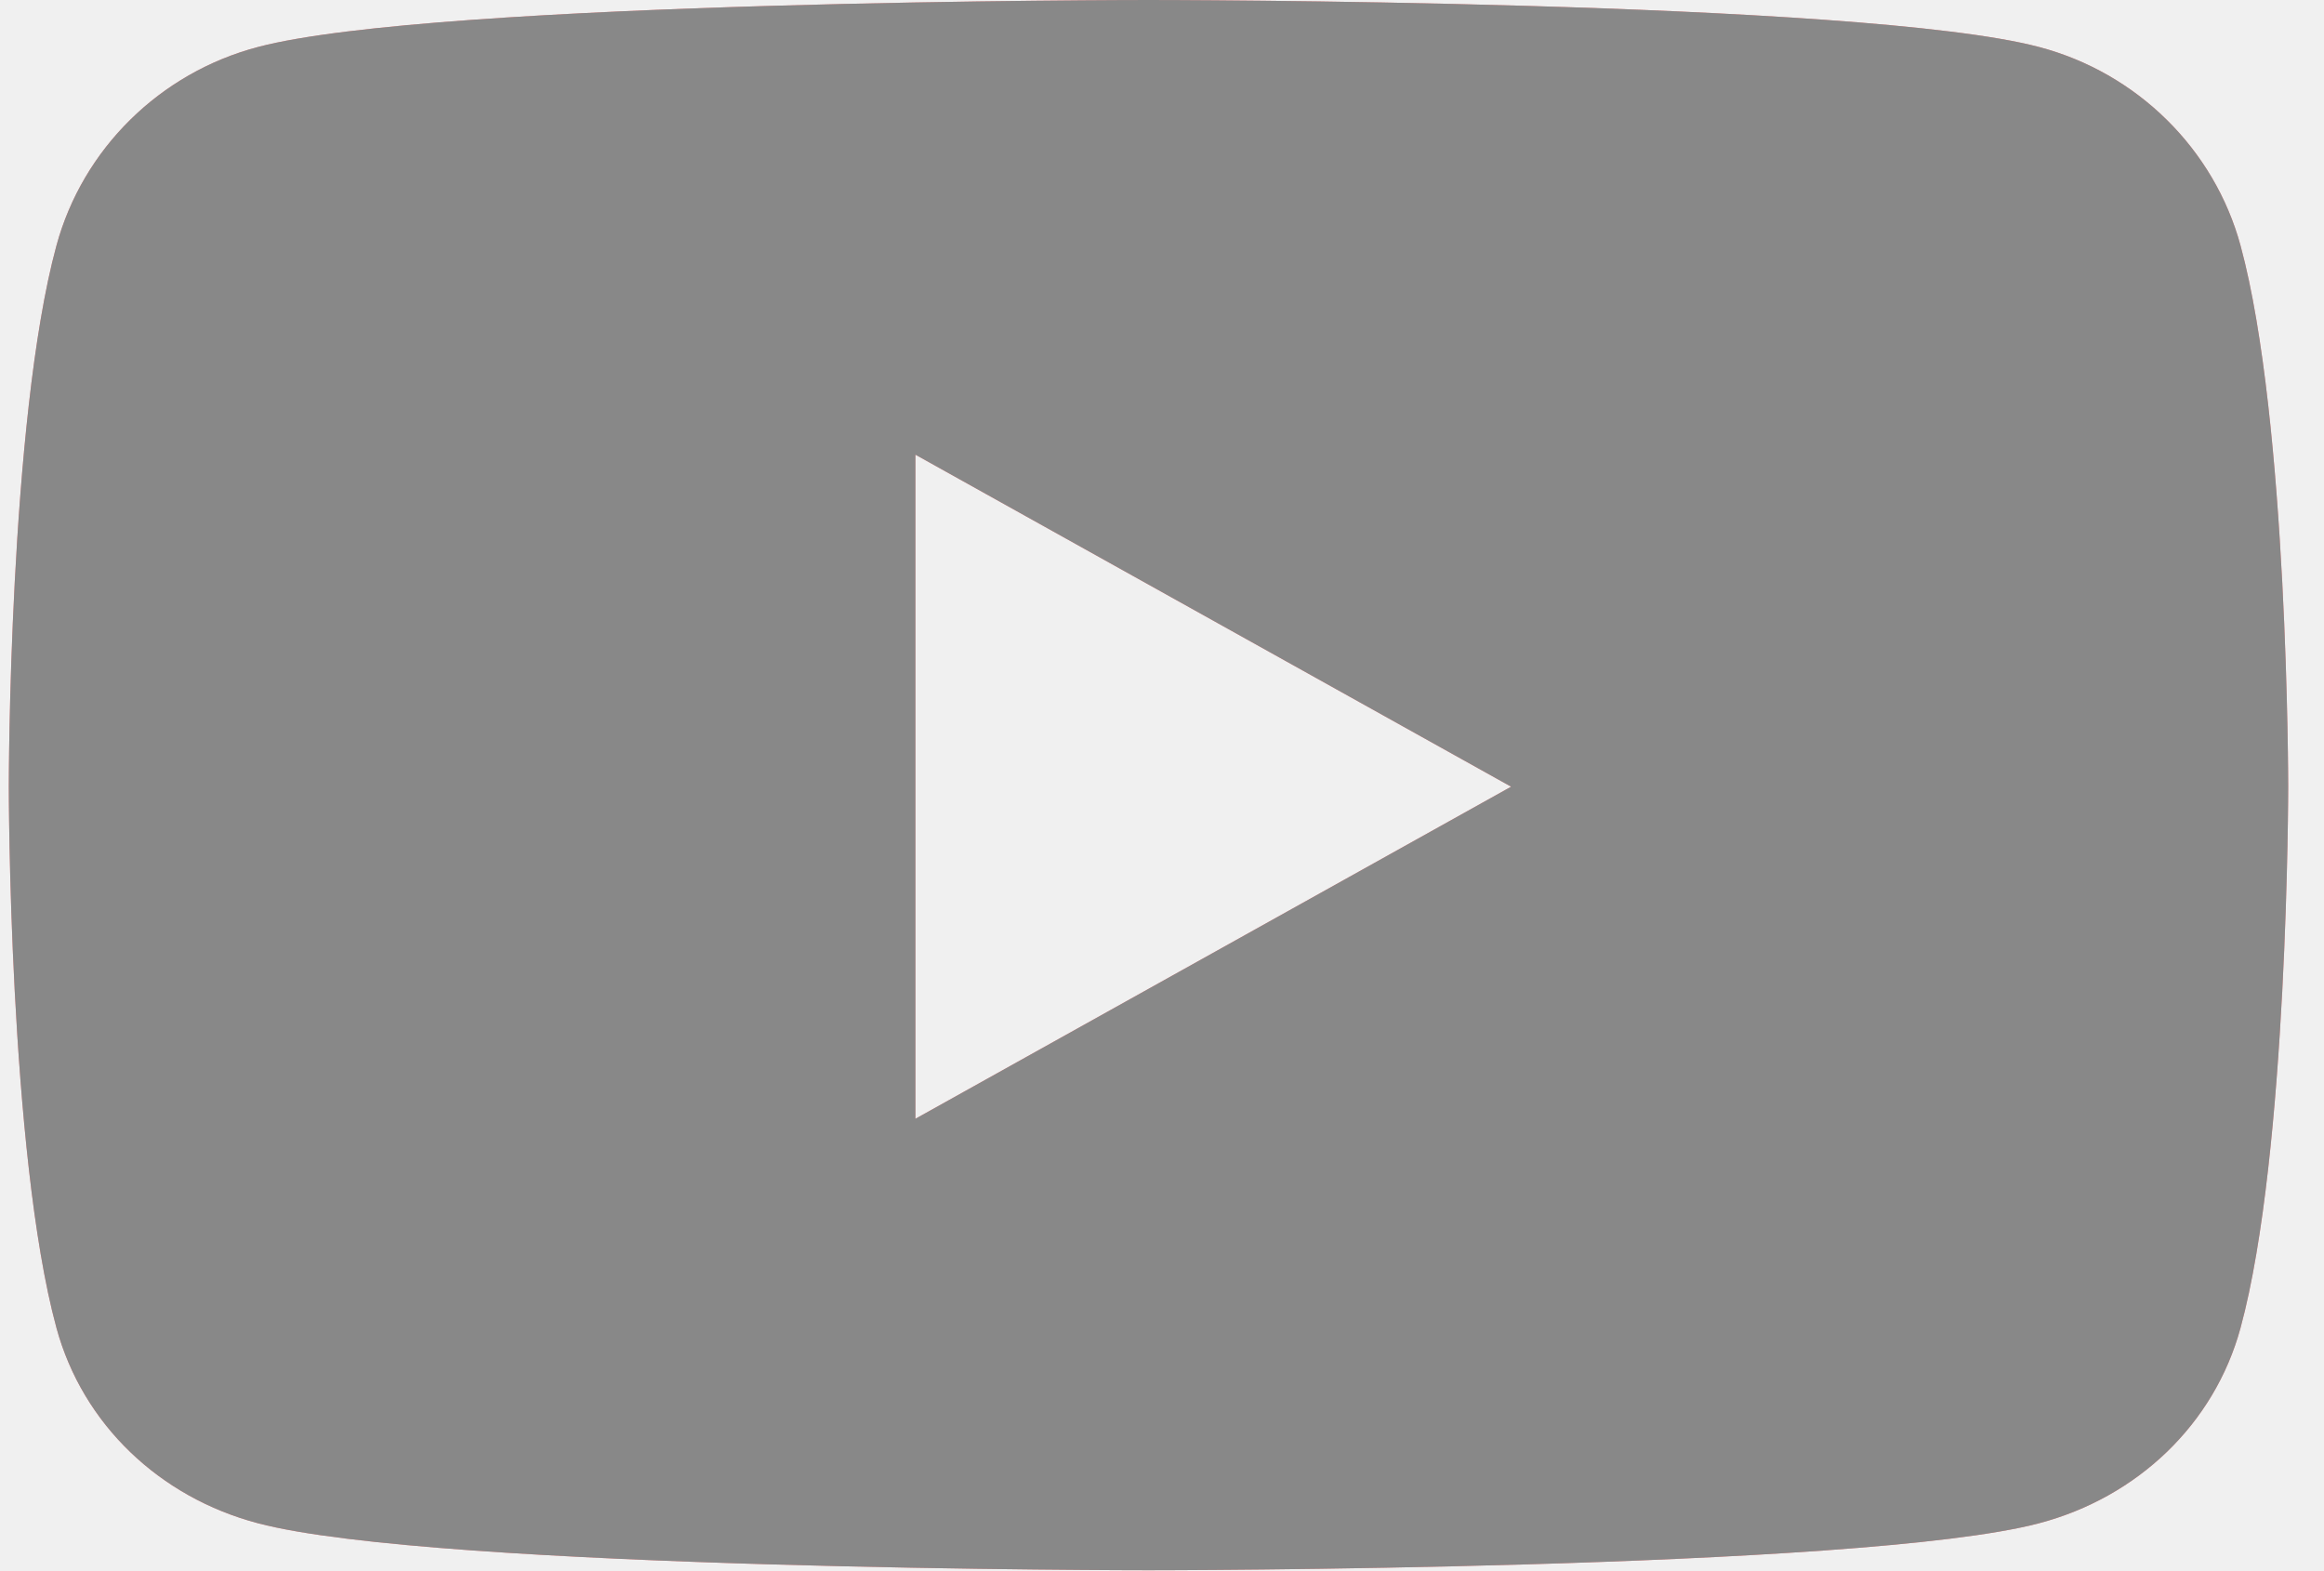
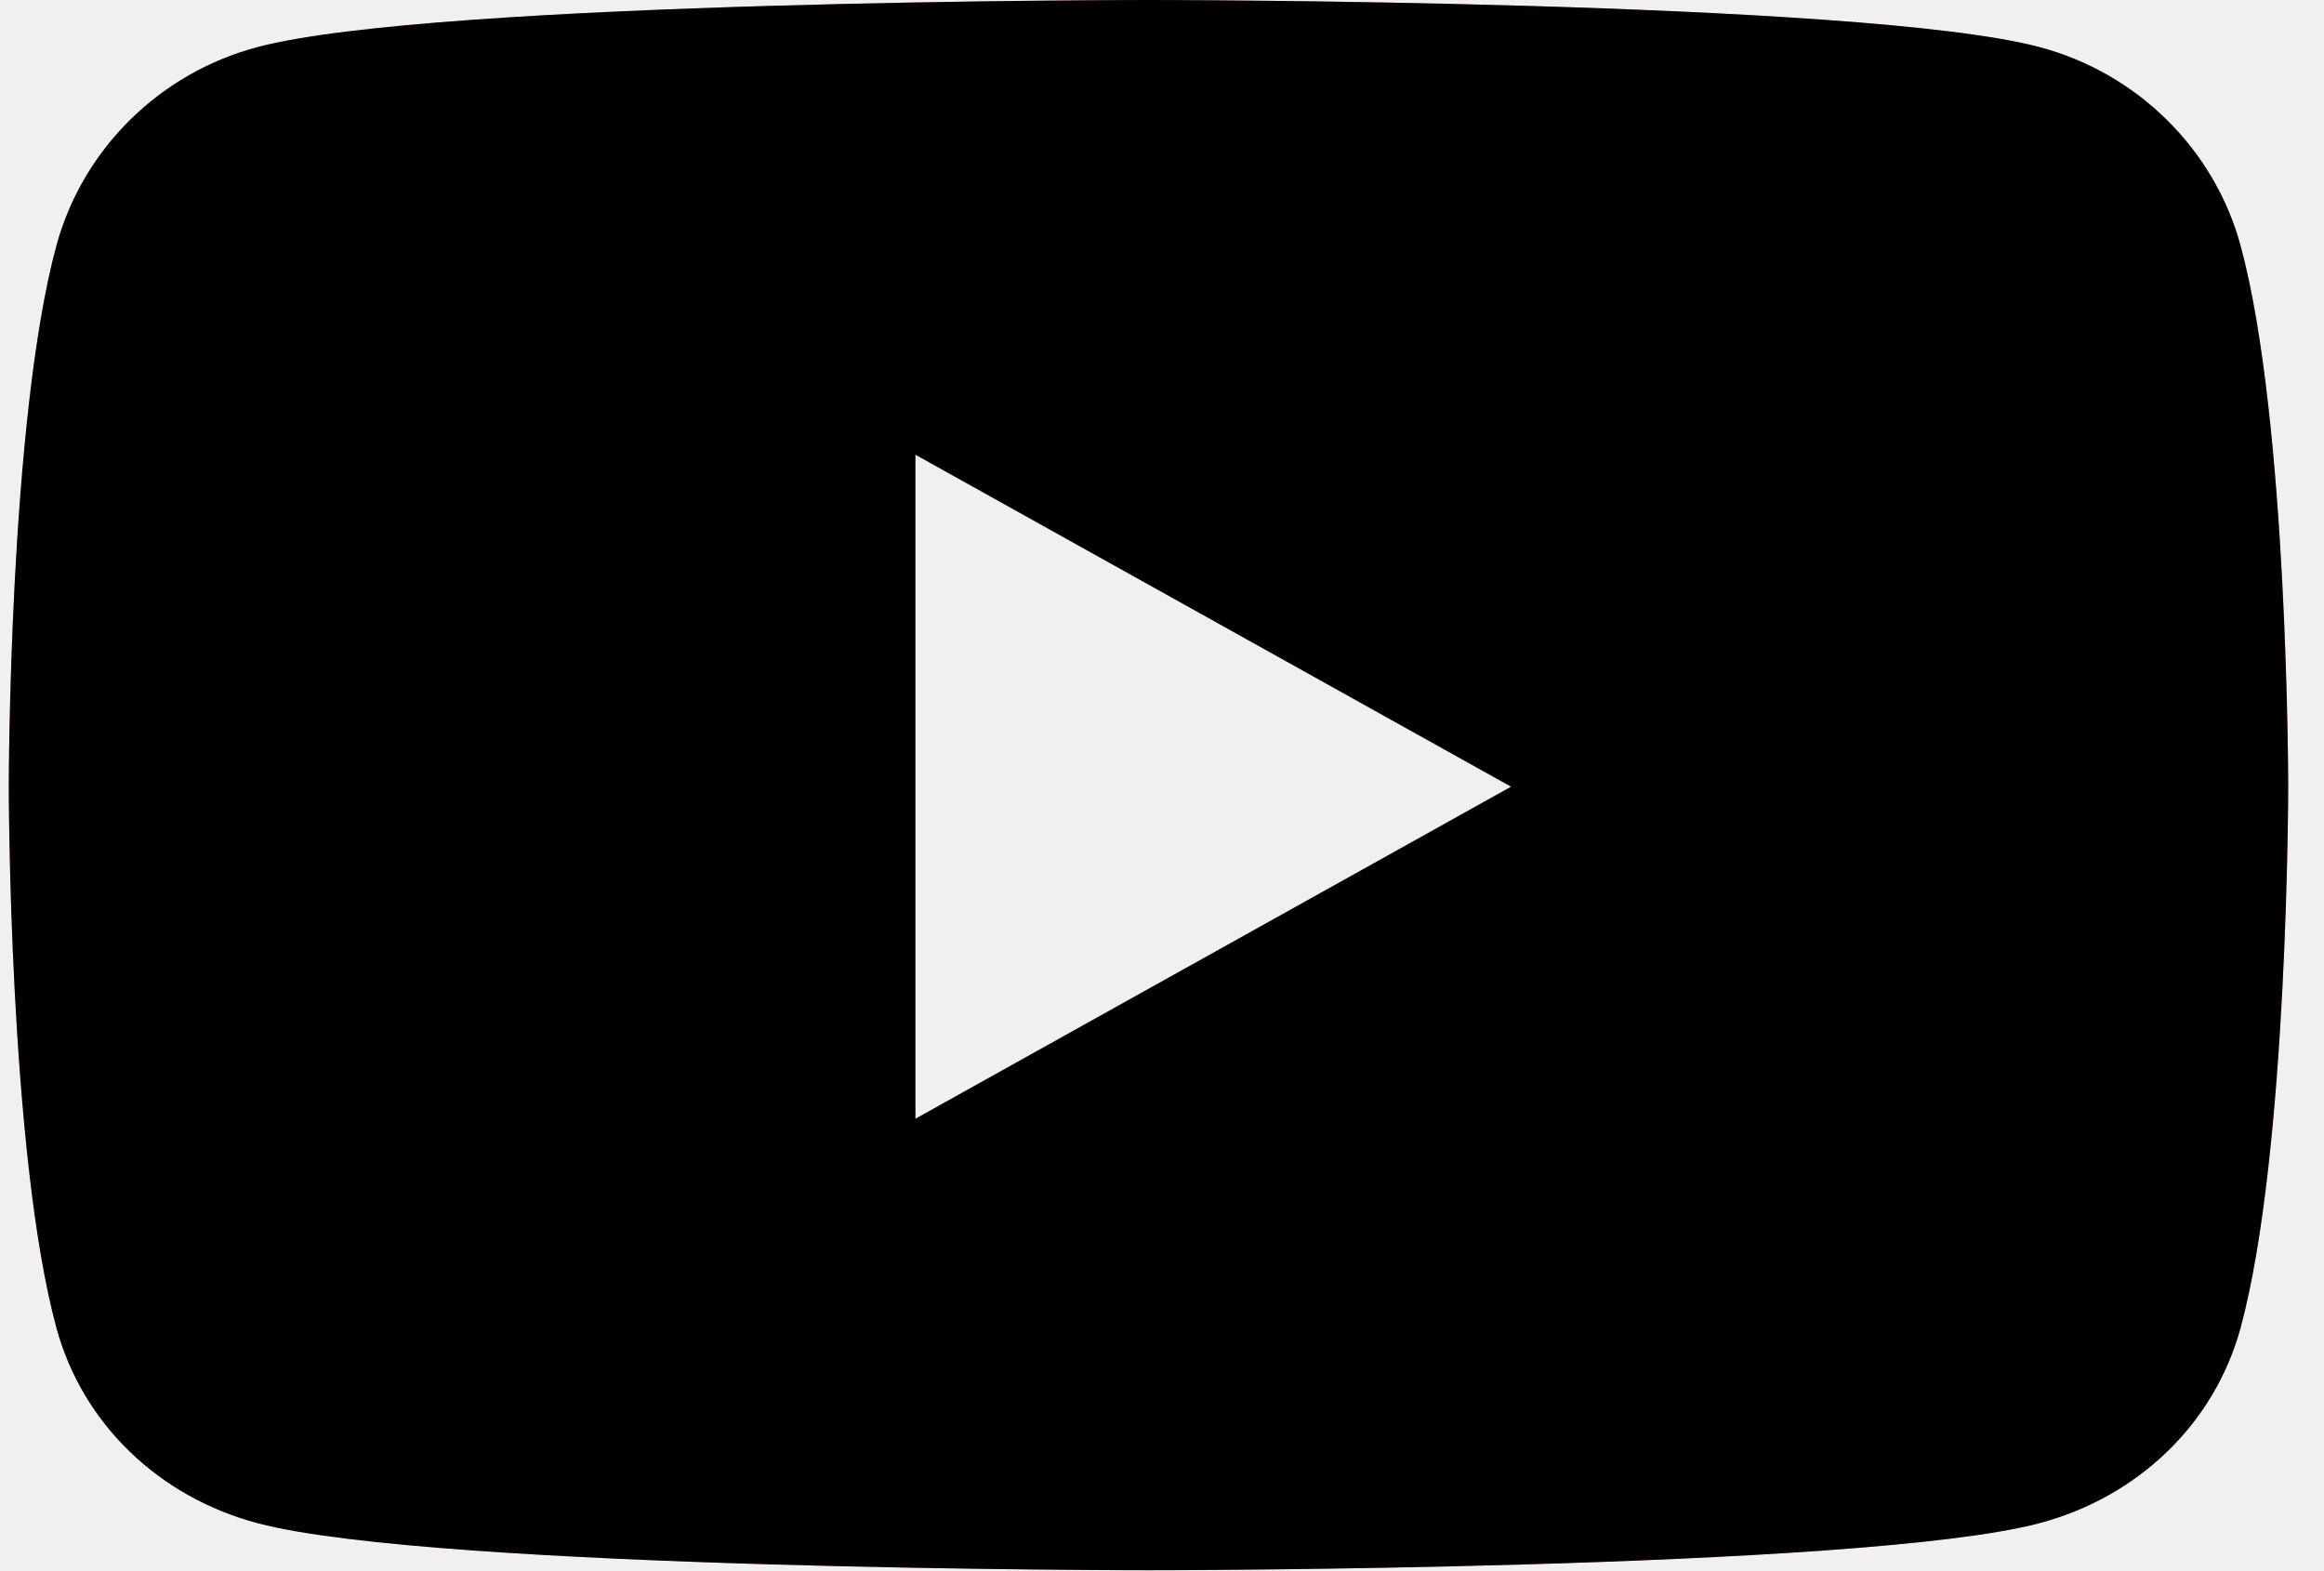
<svg xmlns="http://www.w3.org/2000/svg" width="37" height="25" viewBox="0 0 37 25" fill="none">
  <path d="M35.672 3.912C35.254 2.372 34.024 1.159 32.463 0.748C29.633 0 18.285 0 18.285 0C18.285 0 6.937 0 4.107 0.748C2.545 1.159 1.316 2.372 0.898 3.912C0.14 6.702 0.14 12.525 0.14 12.525C0.14 12.525 0.14 18.348 0.898 21.139C1.316 22.678 2.545 23.841 4.107 24.252C6.937 25 18.285 25 18.285 25C18.285 25 29.633 25 32.463 24.252C34.024 23.841 35.254 22.678 35.672 21.139C36.43 18.348 36.43 12.525 36.43 12.525C36.43 12.525 36.43 6.702 35.672 3.912ZM14.574 17.812V7.239L24.058 12.525L14.574 17.812Z" fill="white" />
  <path d="M35.672 3.912C35.254 2.372 34.024 1.159 32.463 0.748C29.633 0 18.285 0 18.285 0C18.285 0 6.937 0 4.107 0.748C2.545 1.159 1.316 2.372 0.898 3.912C0.14 6.702 0.14 12.525 0.14 12.525C0.14 12.525 0.14 18.348 0.898 21.139C1.316 22.678 2.545 23.841 4.107 24.252C6.937 25 18.285 25 18.285 25C18.285 25 29.633 25 32.463 24.252C34.024 23.841 35.254 22.678 35.672 21.139C36.43 18.348 36.43 12.525 36.43 12.525C36.43 12.525 36.43 6.702 35.672 3.912ZM14.574 17.812V7.239L24.058 12.525L14.574 17.812Z" fill="#FF5A5A" fill-opacity="0.7" />
-   <path d="M35.672 3.912C35.254 2.372 34.024 1.159 32.463 0.748C29.633 0 18.285 0 18.285 0C18.285 0 6.937 0 4.107 0.748C2.545 1.159 1.316 2.372 0.898 3.912C0.14 6.702 0.14 12.525 0.14 12.525C0.14 12.525 0.14 18.348 0.898 21.139C1.316 22.678 2.545 23.841 4.107 24.252C6.937 25 18.285 25 18.285 25C18.285 25 29.633 25 32.463 24.252C34.024 23.841 35.254 22.678 35.672 21.139C36.43 18.348 36.43 12.525 36.43 12.525C36.43 12.525 36.43 6.702 35.672 3.912ZM14.574 17.812V7.239L24.058 12.525L14.574 17.812Z" fill="#888888" />
+   <path d="M35.672 3.912C35.254 2.372 34.024 1.159 32.463 0.748C29.633 0 18.285 0 18.285 0C18.285 0 6.937 0 4.107 0.748C2.545 1.159 1.316 2.372 0.898 3.912C0.14 6.702 0.14 12.525 0.14 12.525C0.14 12.525 0.14 18.348 0.898 21.139C1.316 22.678 2.545 23.841 4.107 24.252C6.937 25 18.285 25 18.285 25C18.285 25 29.633 25 32.463 24.252C34.024 23.841 35.254 22.678 35.672 21.139C36.43 18.348 36.43 12.525 36.43 12.525C36.43 12.525 36.43 6.702 35.672 3.912ZM14.574 17.812V7.239L24.058 12.525L14.574 17.812Z" fill="#000" />
</svg>
